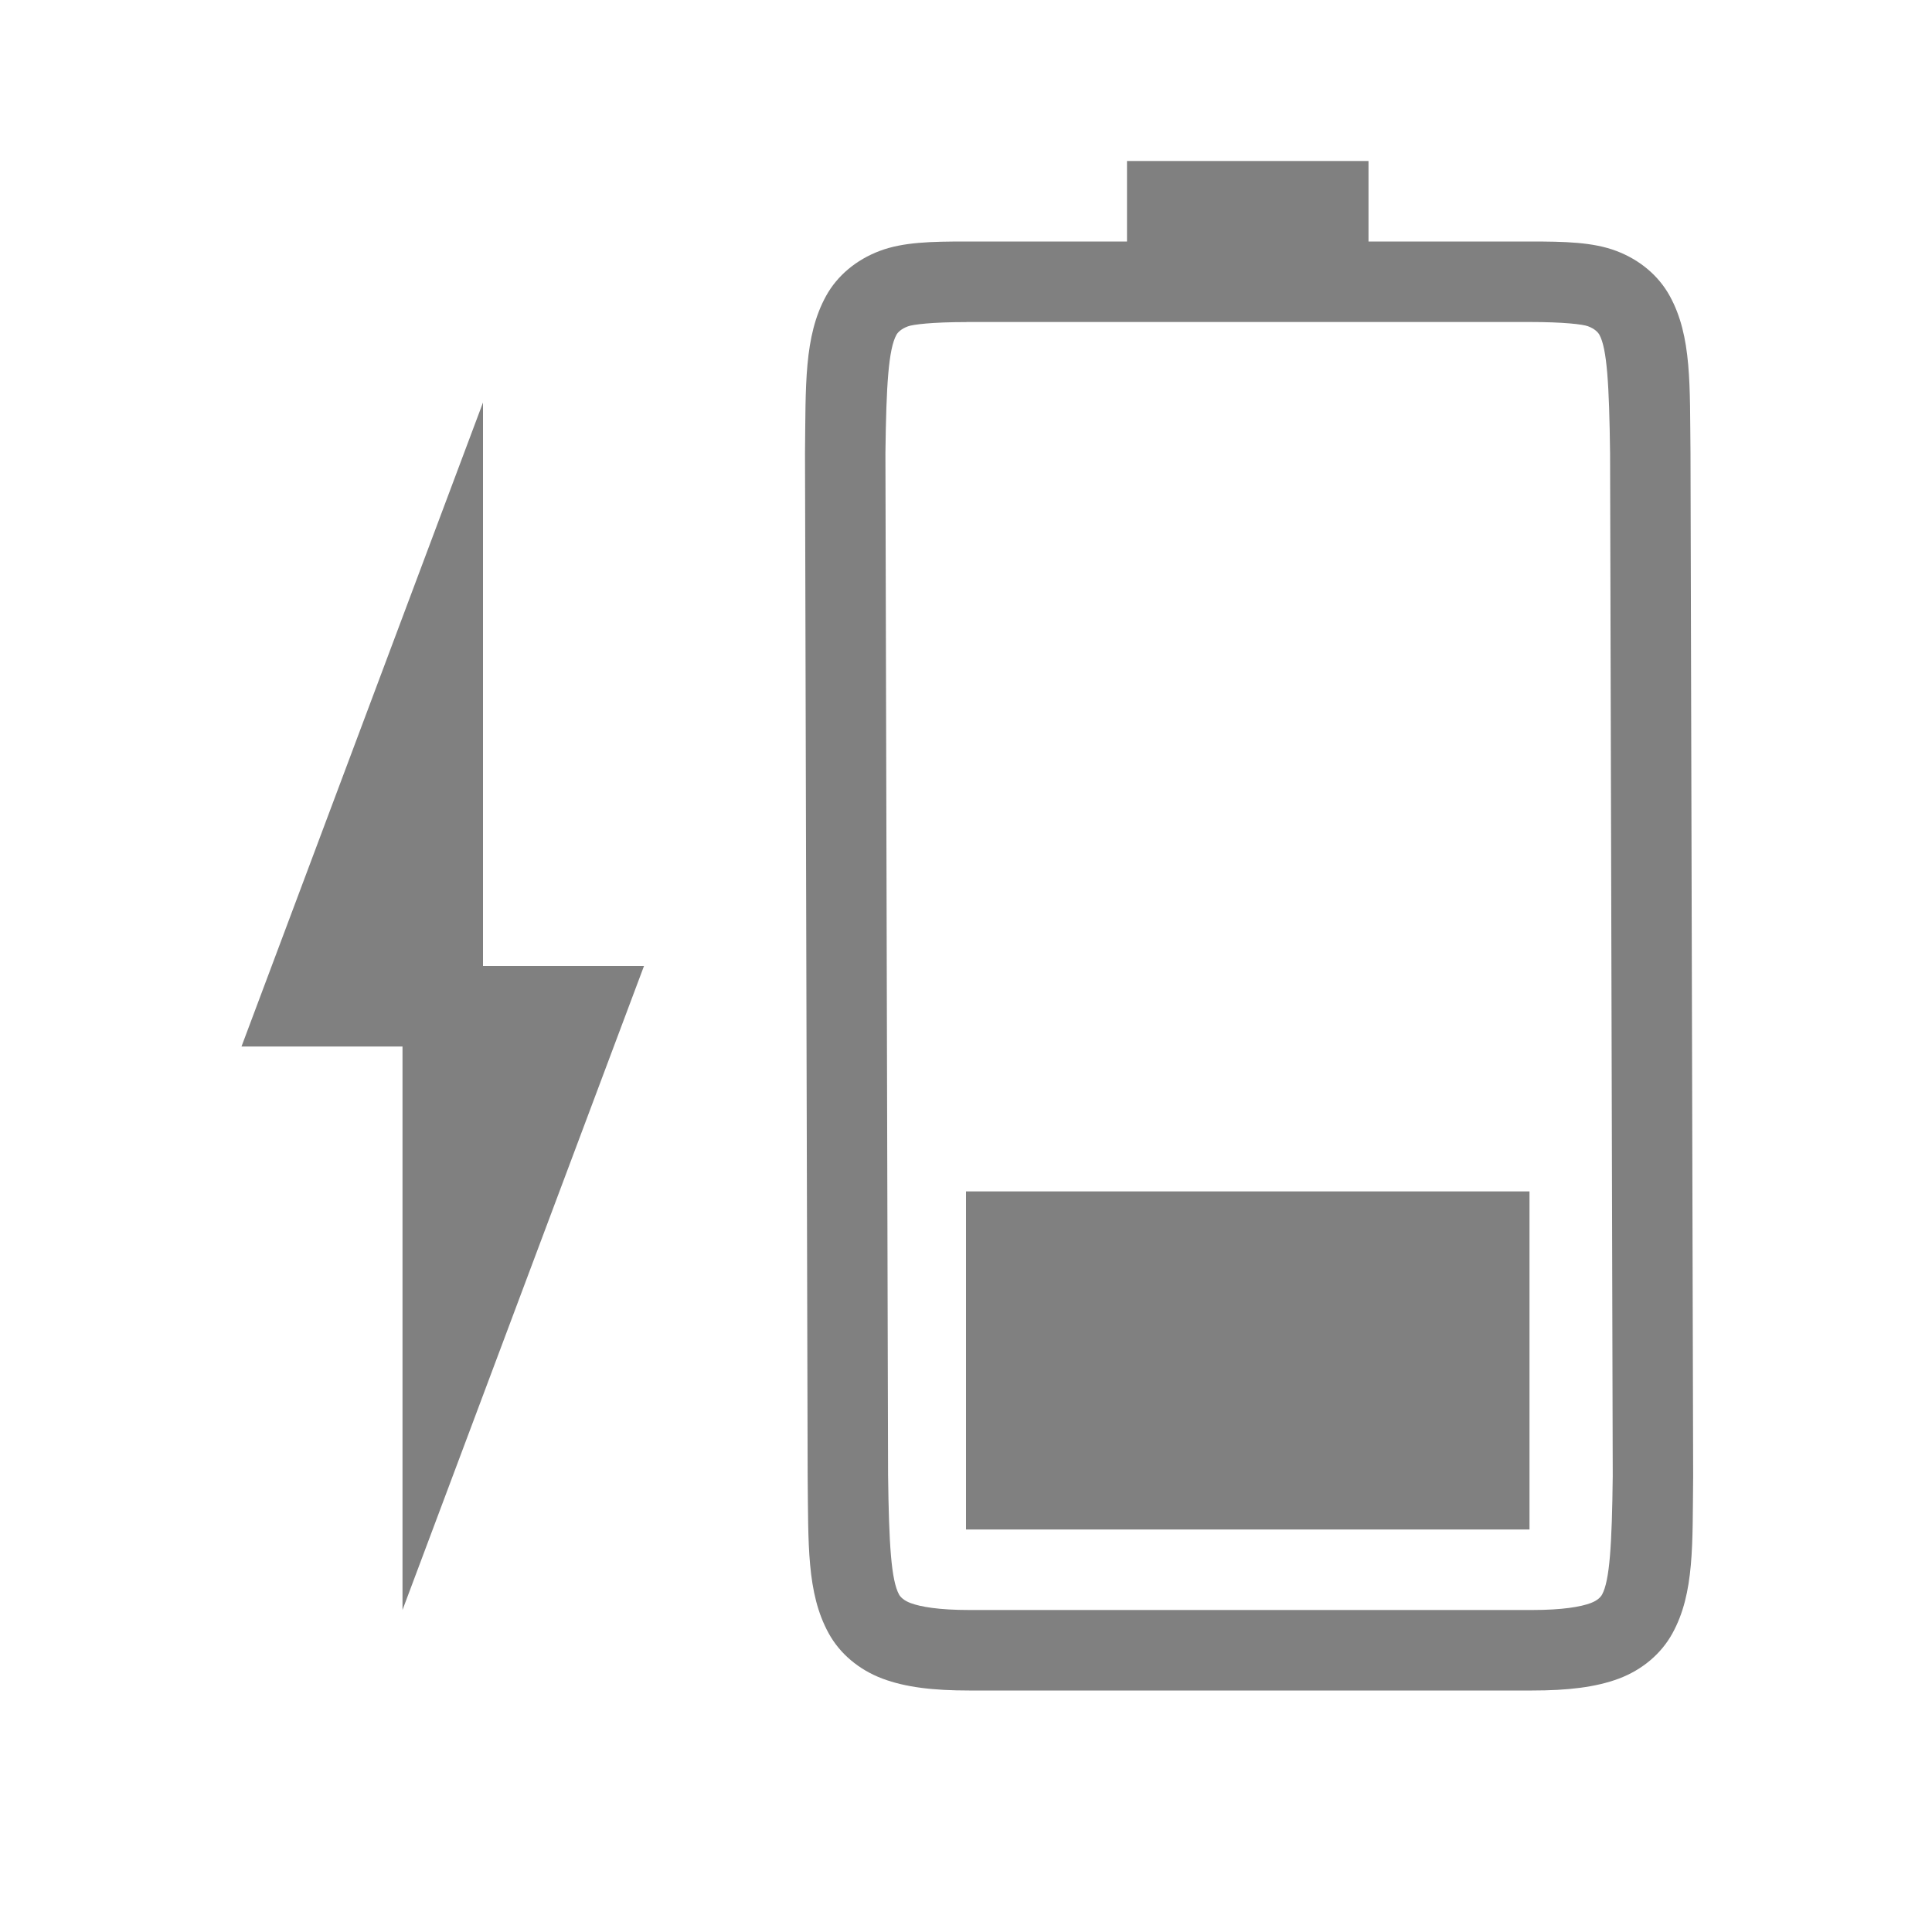
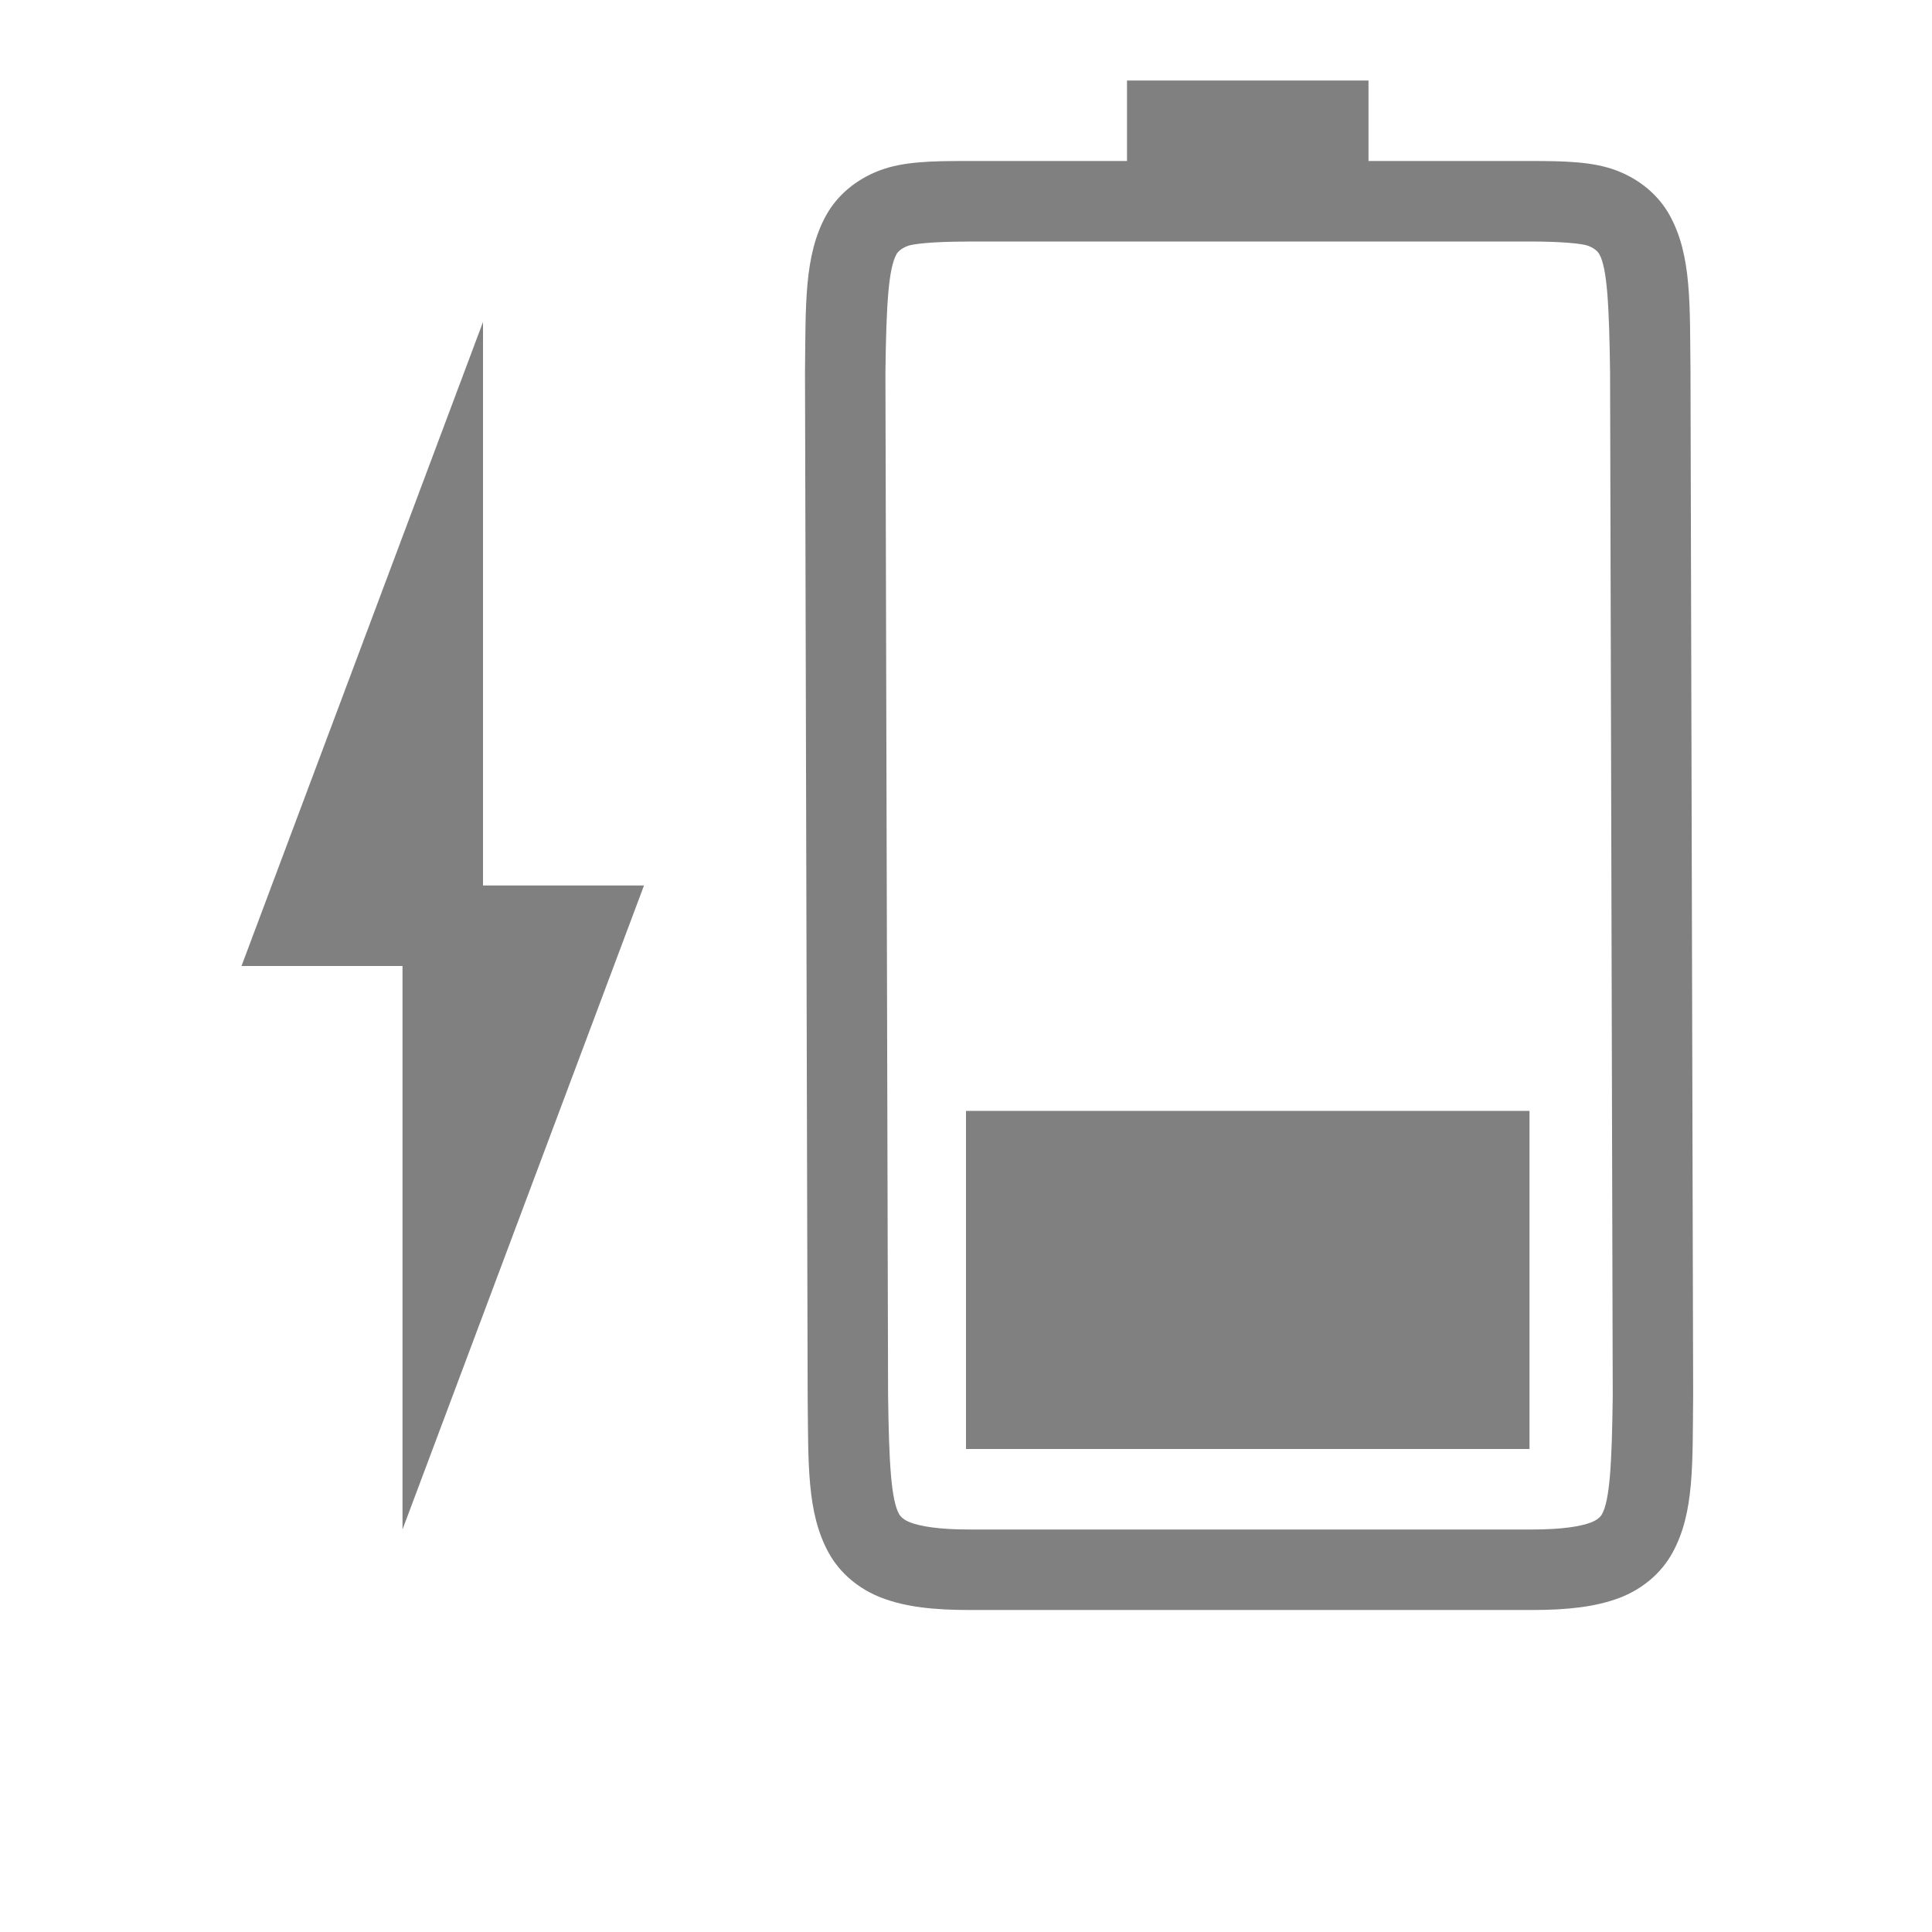
- <svg xmlns="http://www.w3.org/2000/svg" height="24" id="svg7384" version="1.1" width="24">
+ <svg xmlns="http://www.w3.org/2000/svg" viewBox="0 1 24 24" height="24" id="svg7384" version="1.1" width="24">
  <defs id="defs7386">
    <linearGradient id="linearGradient5606">
      <stop id="stop5608" offset="0" style="stop-color:#000000;stop-opacity:1;" />
    </linearGradient>
    <linearGradient id="linearGradient4526">
      <stop id="stop4528" offset="0" style="stop-color:#ffffff;stop-opacity:1;" />
    </linearGradient>
    <linearGradient id="linearGradient3600-4">
      <stop id="stop3602-7" offset="0" style="stop-color:#f4f4f4;stop-opacity:1" />
      <stop id="stop3604-6" offset="1" style="stop-color:#dbdbdb;stop-opacity:1" />
    </linearGradient>
  </defs>
  <path id="path1347-7" style="color:#000000;fill:#808080;stroke-width:4;-inkscape-stroke:none" d="m 14,2 v 1 h -1.994 c -0.438,0 -0.786,0.007 -1.078,0.117 -0.292,0.11 -0.528,0.308 -0.666,0.559 -0.277,0.502 -0.252,1.116 -0.262,1.955 v 0.002 l 0.033,12.703 v 0.002 c 0.01,0.839 -0.015,1.451 0.262,1.953 0.138,0.251 0.374,0.451 0.666,0.561 0.292,0.11 0.64,0.148 1.078,0.148 h 6.994 c 0.438,0 0.786,-0.039 1.078,-0.148 0.292,-0.11 0.526,-0.31 0.664,-0.561 0.277,-0.502 0.248,-1.114 0.258,-1.953 v -0.002 l -0.033,-12.703 v -0.002 c -0.01,-0.839 0.019,-1.453 -0.258,-1.955 -0.138,-0.251 -0.372,-0.449 -0.664,-0.559 -0.292,-0.11 -0.64,-0.117 -1.078,-0.117 h -2 v -1 z m -1.994,2 h 6.994 c 0.427,0 0.664,0.029 0.727,0.053 0.086,0.032 0.125,0.077 0.141,0.105 0.095,0.172 0.122,0.618 0.133,1.475 l 0.033,12.693 v 0.012 c -0.01,0.854 -0.038,1.298 -0.133,1.471 -0.016,0.029 -0.055,0.073 -0.141,0.105 -0.123,0.046 -0.348,0.086 -0.727,0.086 h -6.994 c -0.378,0 -0.604,-0.04 -0.727,-0.086 -0.086,-0.032 -0.127,-0.077 -0.143,-0.105 -0.098,-0.178 -0.126,-0.62 -0.137,-1.484 l -0.033,-12.691 c 0.01,-0.853 0.039,-1.298 0.137,-1.475 0.016,-0.029 0.057,-0.073 0.143,-0.105 0.061,-0.023 0.299,-0.053 0.727,-0.053 z" />
  <path style="display:inline;fill:#808080;fill-opacity:1;stroke:none;stroke-width:1;enable-background:new" d="m 5,20 3,-8 h -2 v -7 l -3,8 h 2 z" id="path2970-6" />
  <g id="layer2" style="display:inline;stroke-width:0.8" transform="matrix(1.25,0,0,1.25,-913,-348)" />
  <g id="layer4" style="display:inline;stroke-width:0.8" transform="matrix(1.25,0,0,1.25,-913,-348)" />
  <g id="g1812" style="display:inline;stroke-width:0.8" transform="matrix(1.25,0,0,1.25,-913,-348)" />
  <g id="g6217" style="display:inline;stroke-width:0.8" transform="matrix(1.25,0,0,1.25,-913,-348)" />
  <g id="layer3" style="display:inline;stroke-width:0.8" transform="matrix(1.25,0,0,1.25,-913,-348)" />
  <g id="g1833" style="display:inline;stroke-width:0.8" transform="matrix(1.25,0,0,1.25,-913,-348)" />
  <g id="layer1" style="display:inline;stroke-width:0.8" transform="matrix(1.25,0,0,1.25,-913,-348)" />
  <rect style="fill:#808080;fill-rule:evenodd;stroke-width:0.5;stroke-linecap:square" id="rect1141" width="7" height="4.2" x="12" y="14.8" />
</svg>
